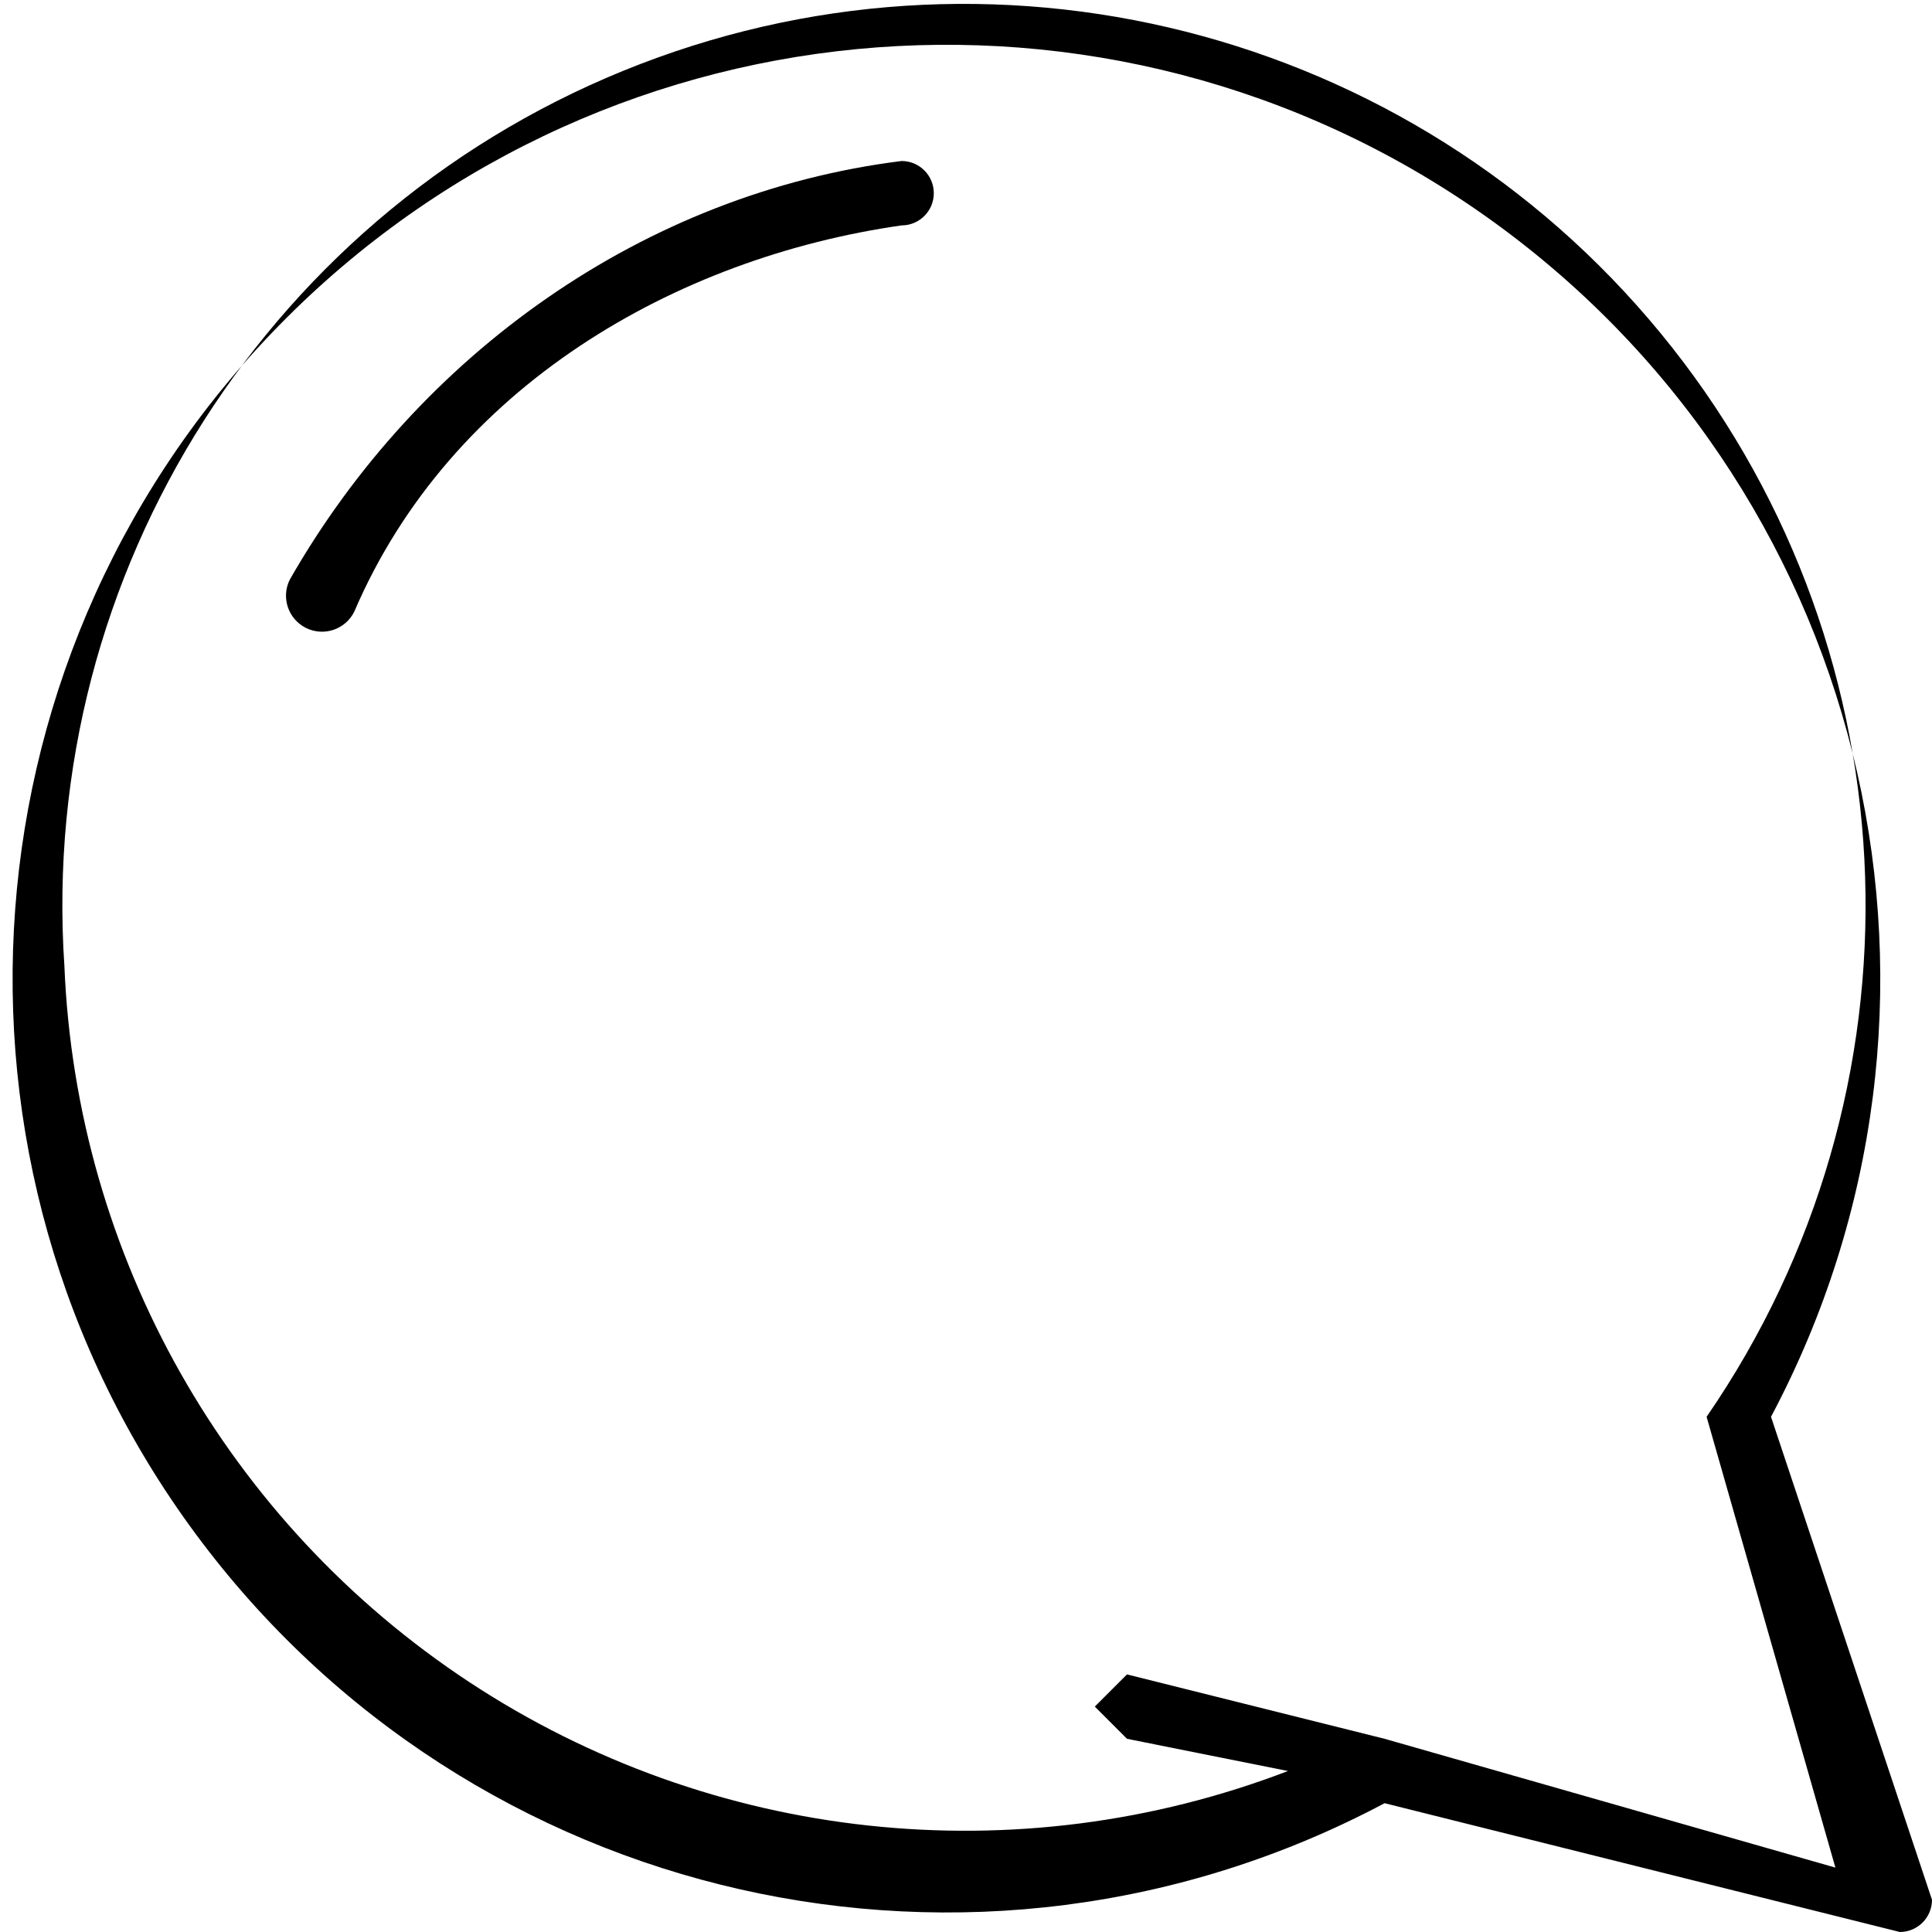
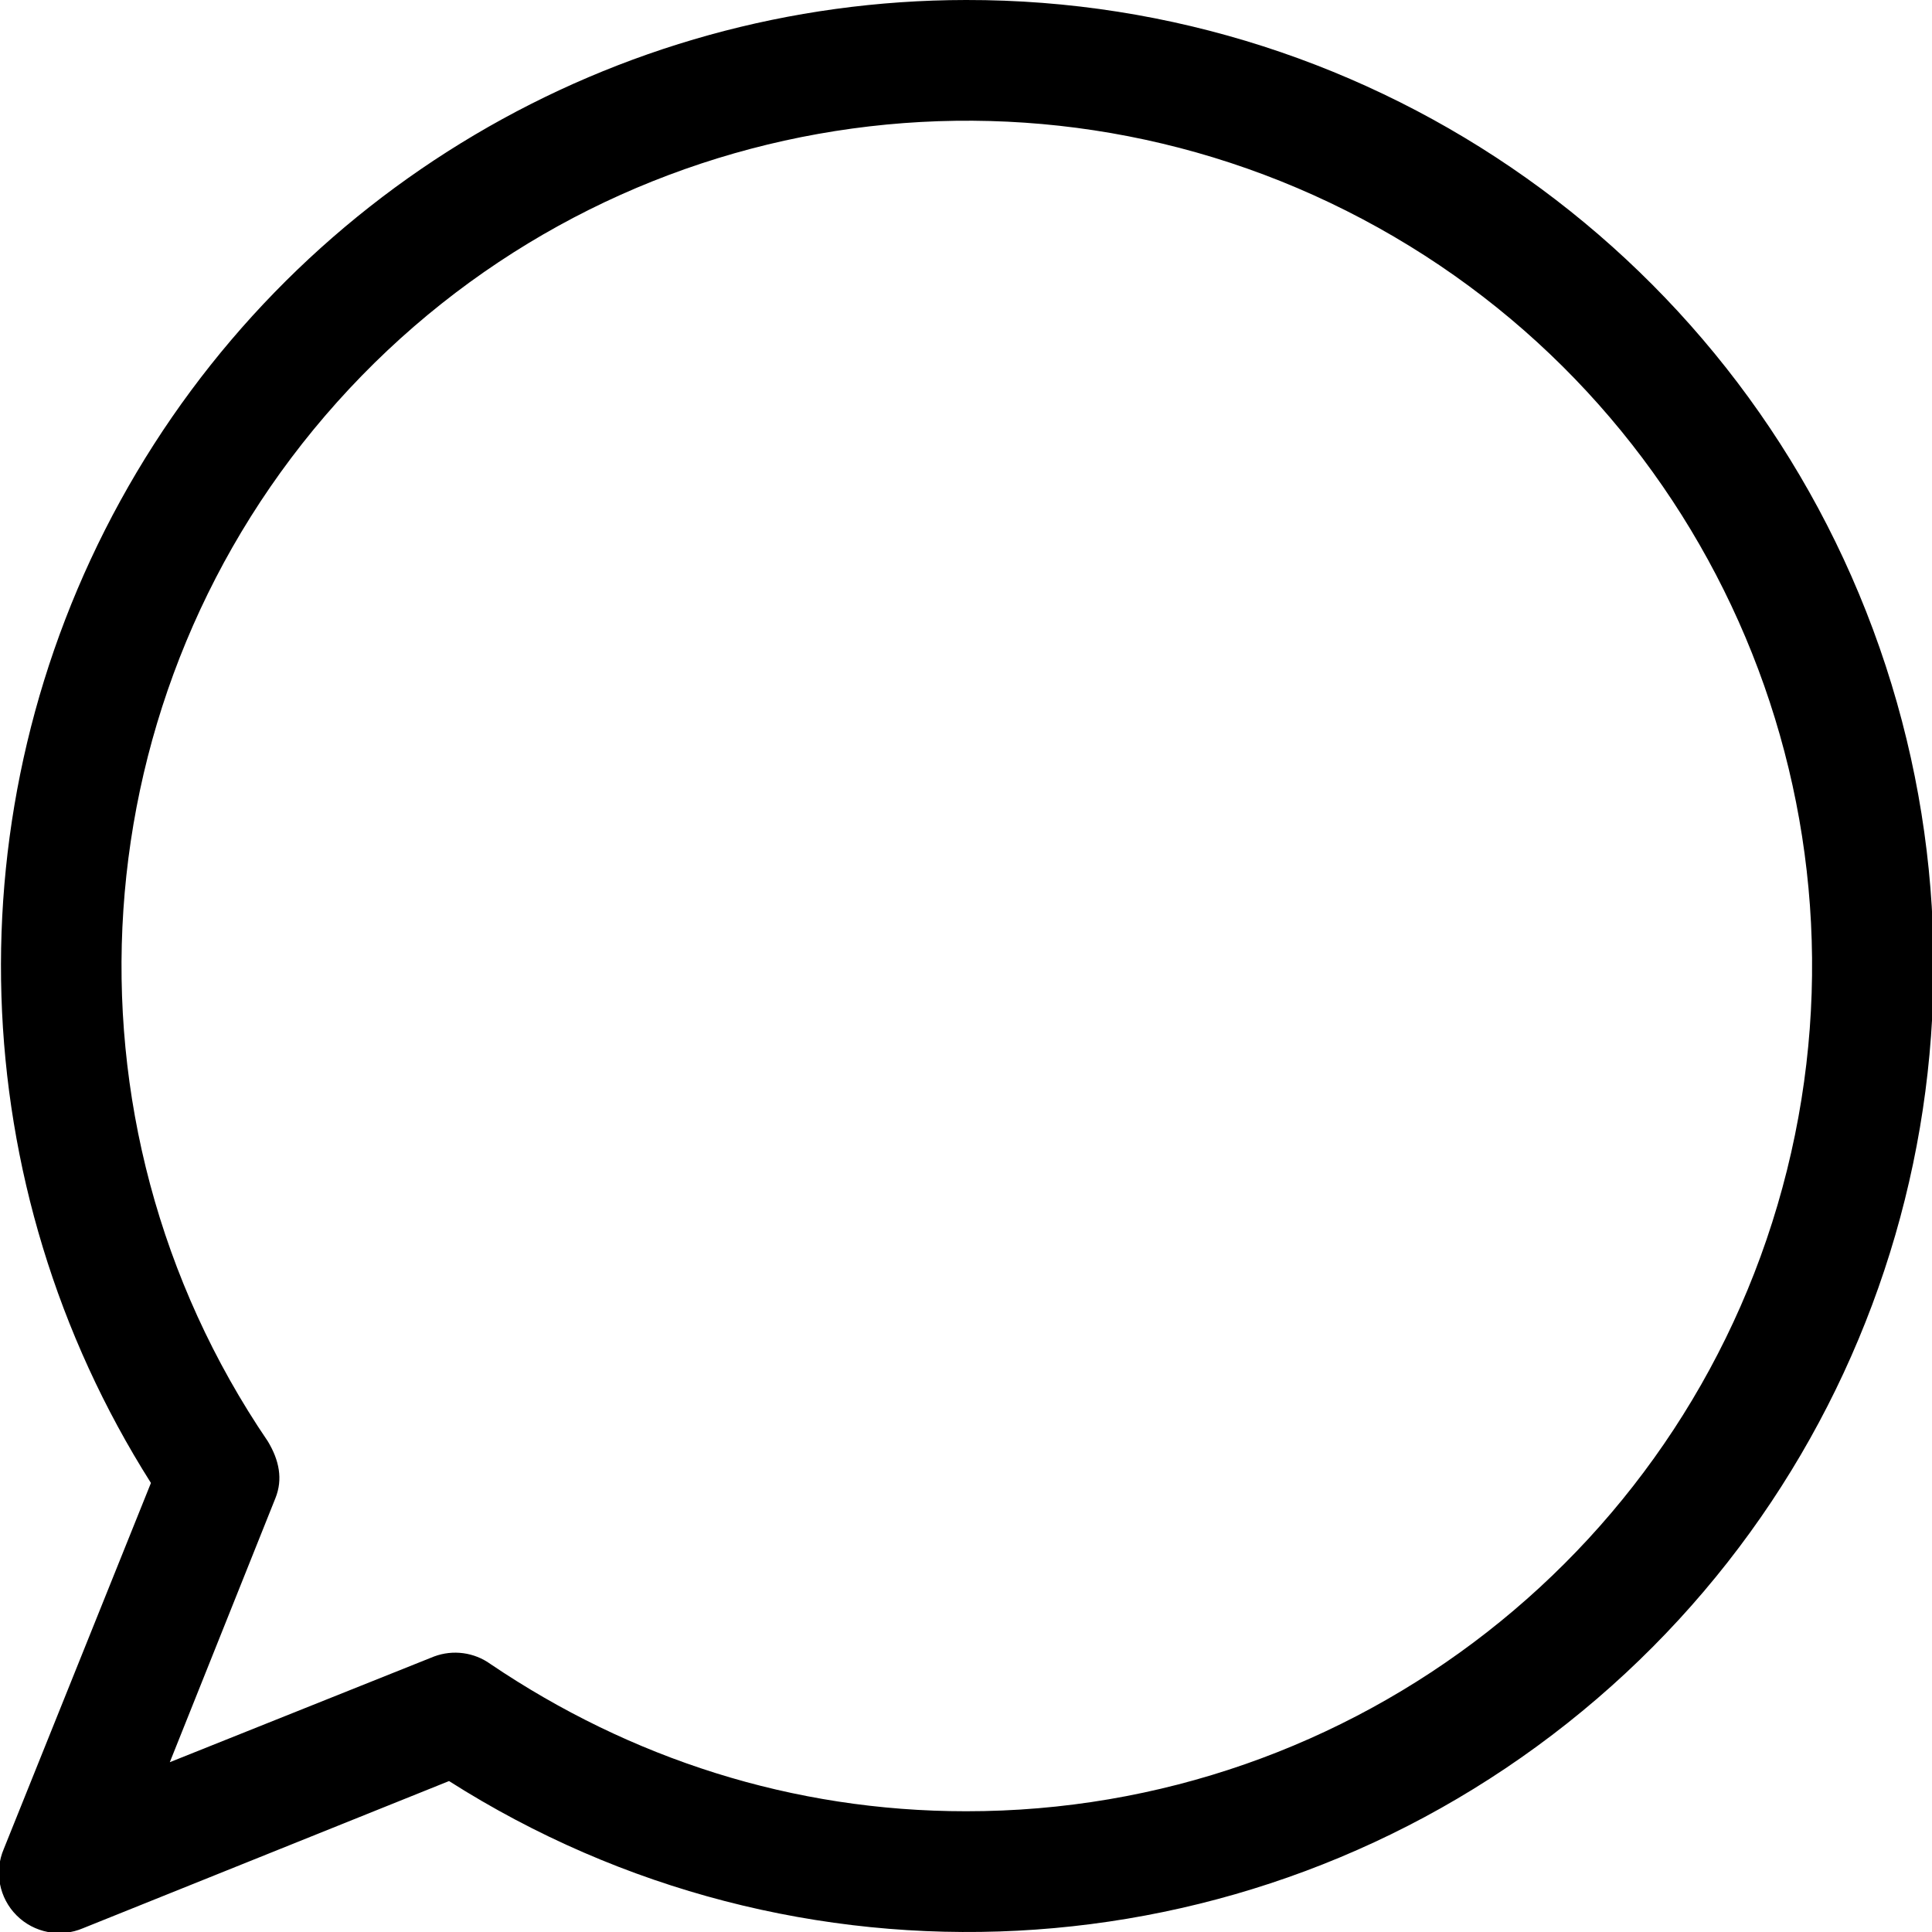
- <svg xmlns="http://www.w3.org/2000/svg" viewBox="0 0 60 60">
-   <path d="M28 5c-8 1-15 6-19 13a1 1 0 002 1c3-7 10-11 17-12a1 1 0 100-2z" />
-   <path d="M60 59l-5-15a29 29 0 10-12 12l16 4a1 1 0 001-1zm-17-5l-8-2-1 1 1 1 5 1A28 28 0 012 30a28 28 0 1151 14l4 14-14-4z" />
+ <svg xmlns="http://www.w3.org/2000/svg" viewBox="0 0 512 512">
+   <path d="M256 0A256 256 0 0040 393L1 490a16 16 0 0021 21l97-39A256 256 0 10256 0zm0 480c-46 0-89-14-126-39a16 16 0 00-15-2l-70 28 28-70c2-5 1-10-2-15a224 224 0 11185 98z" />
</svg>
